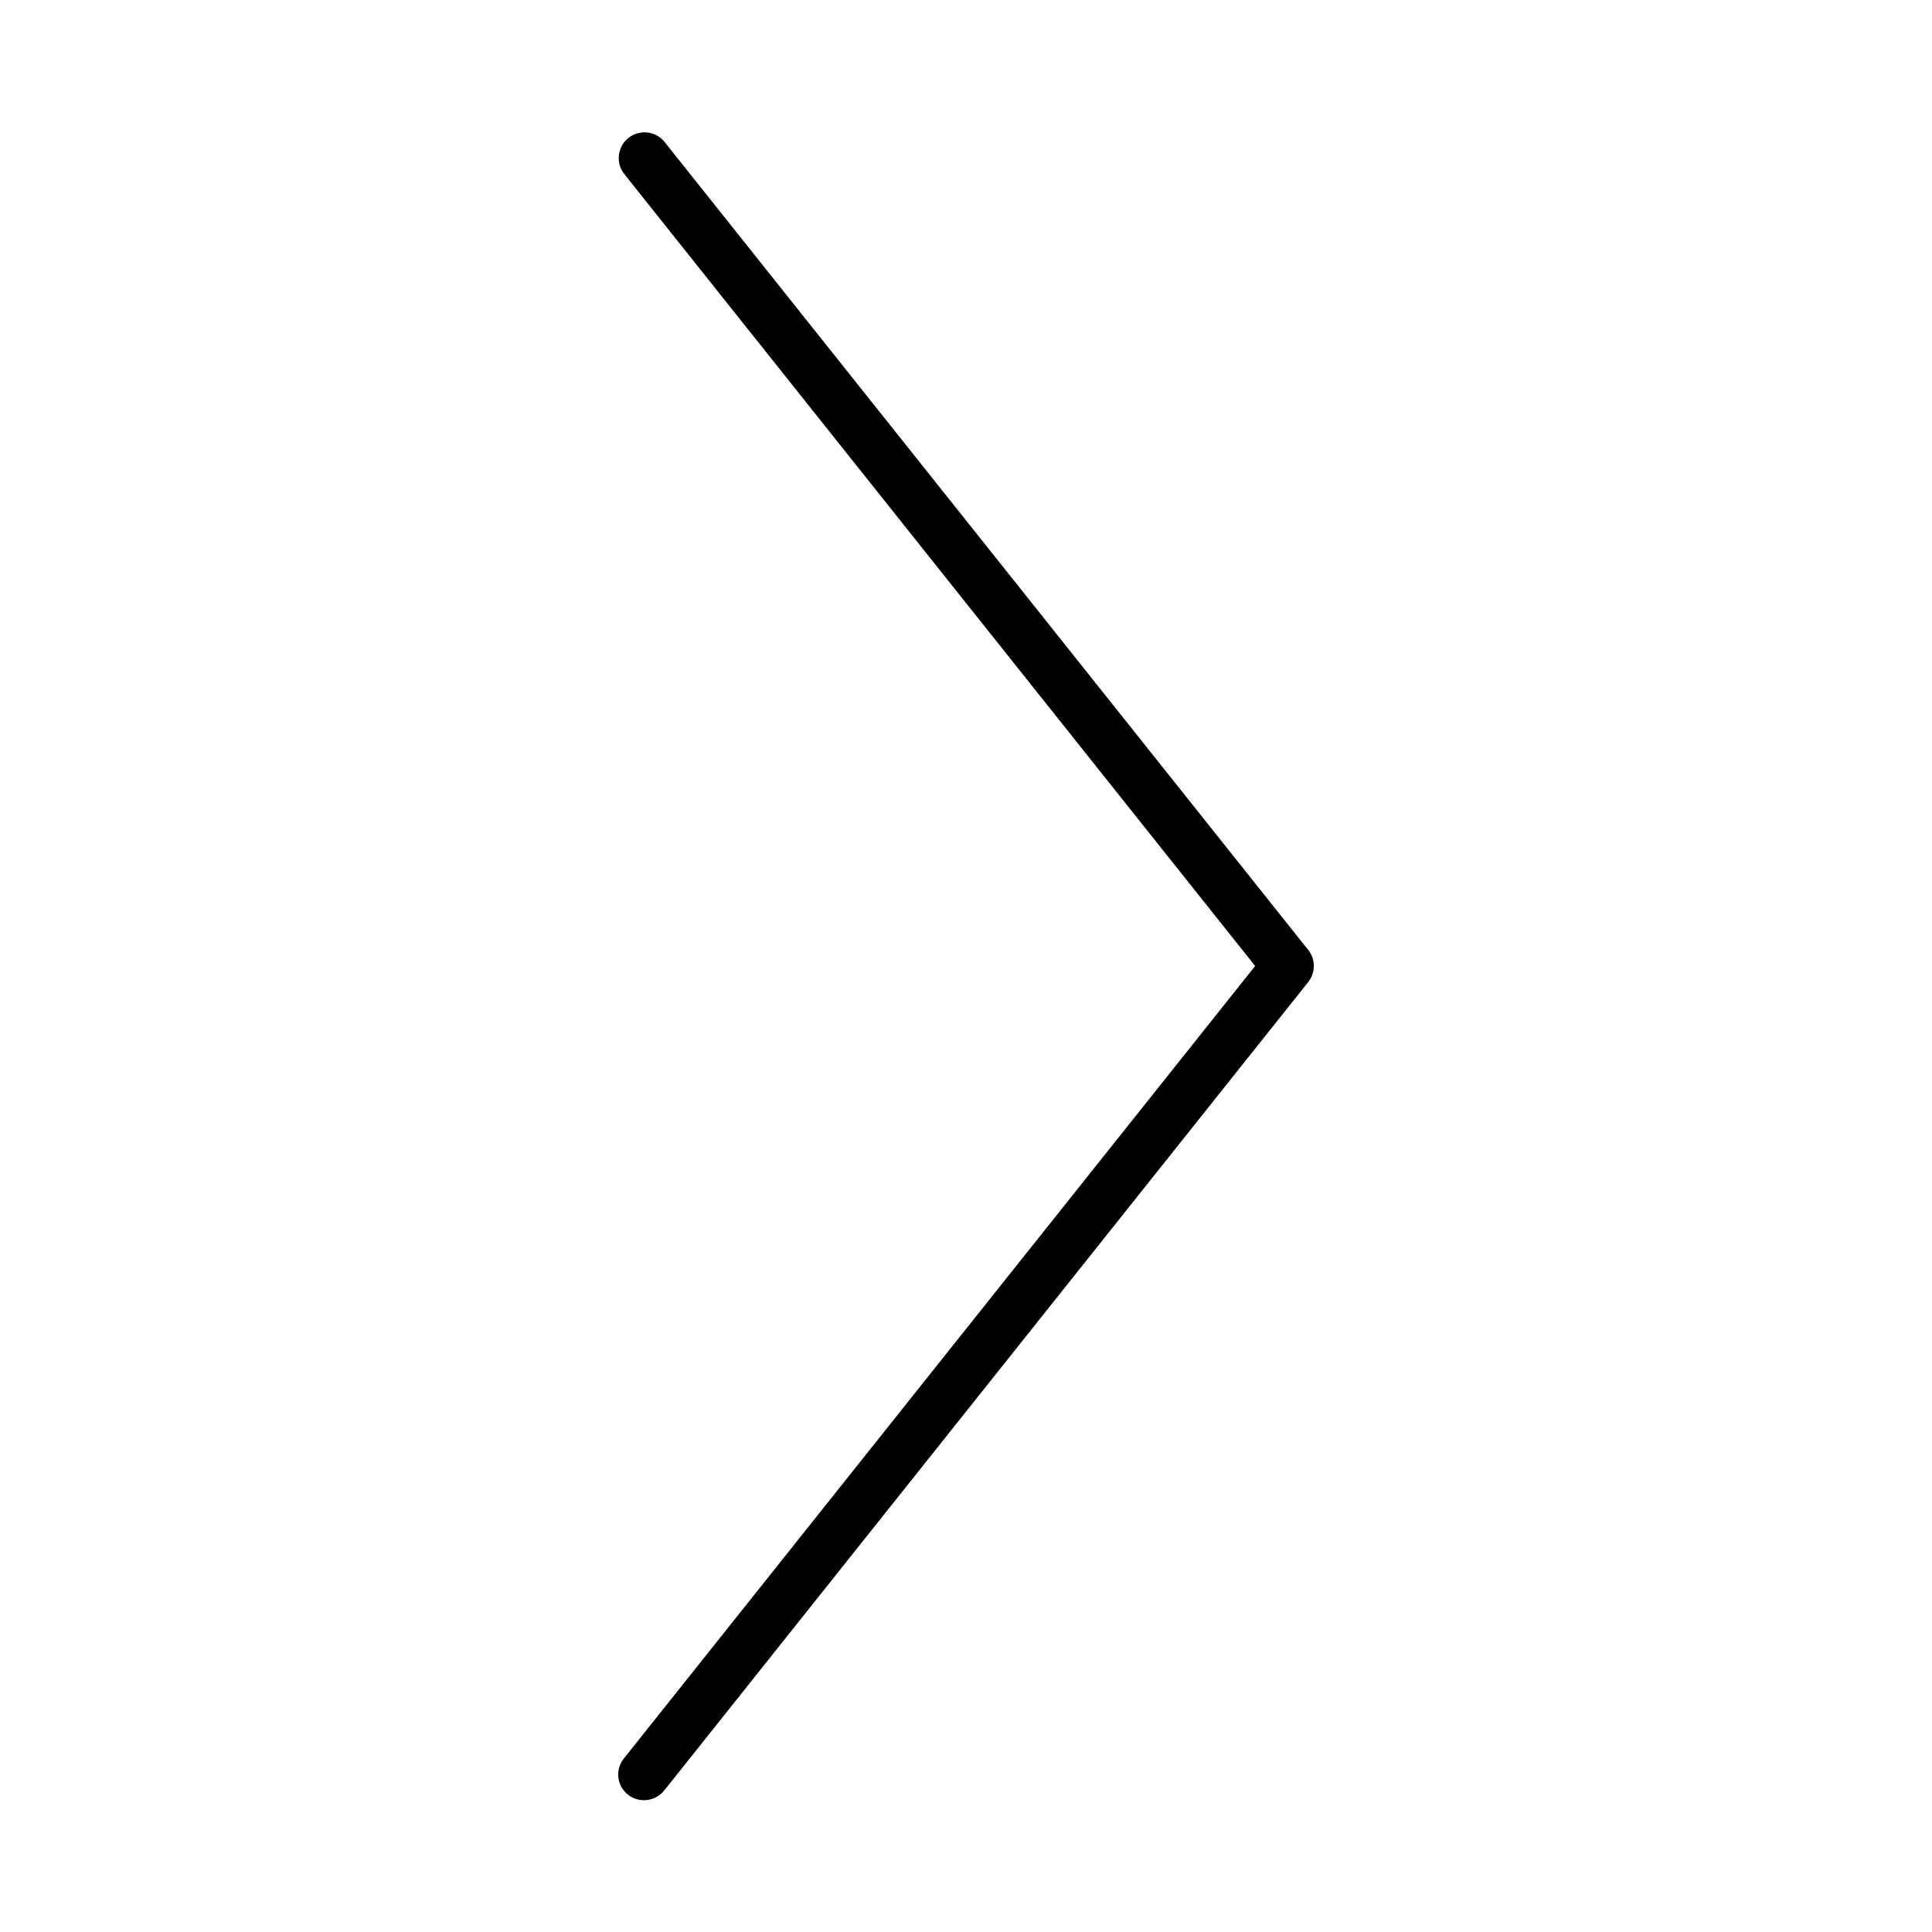
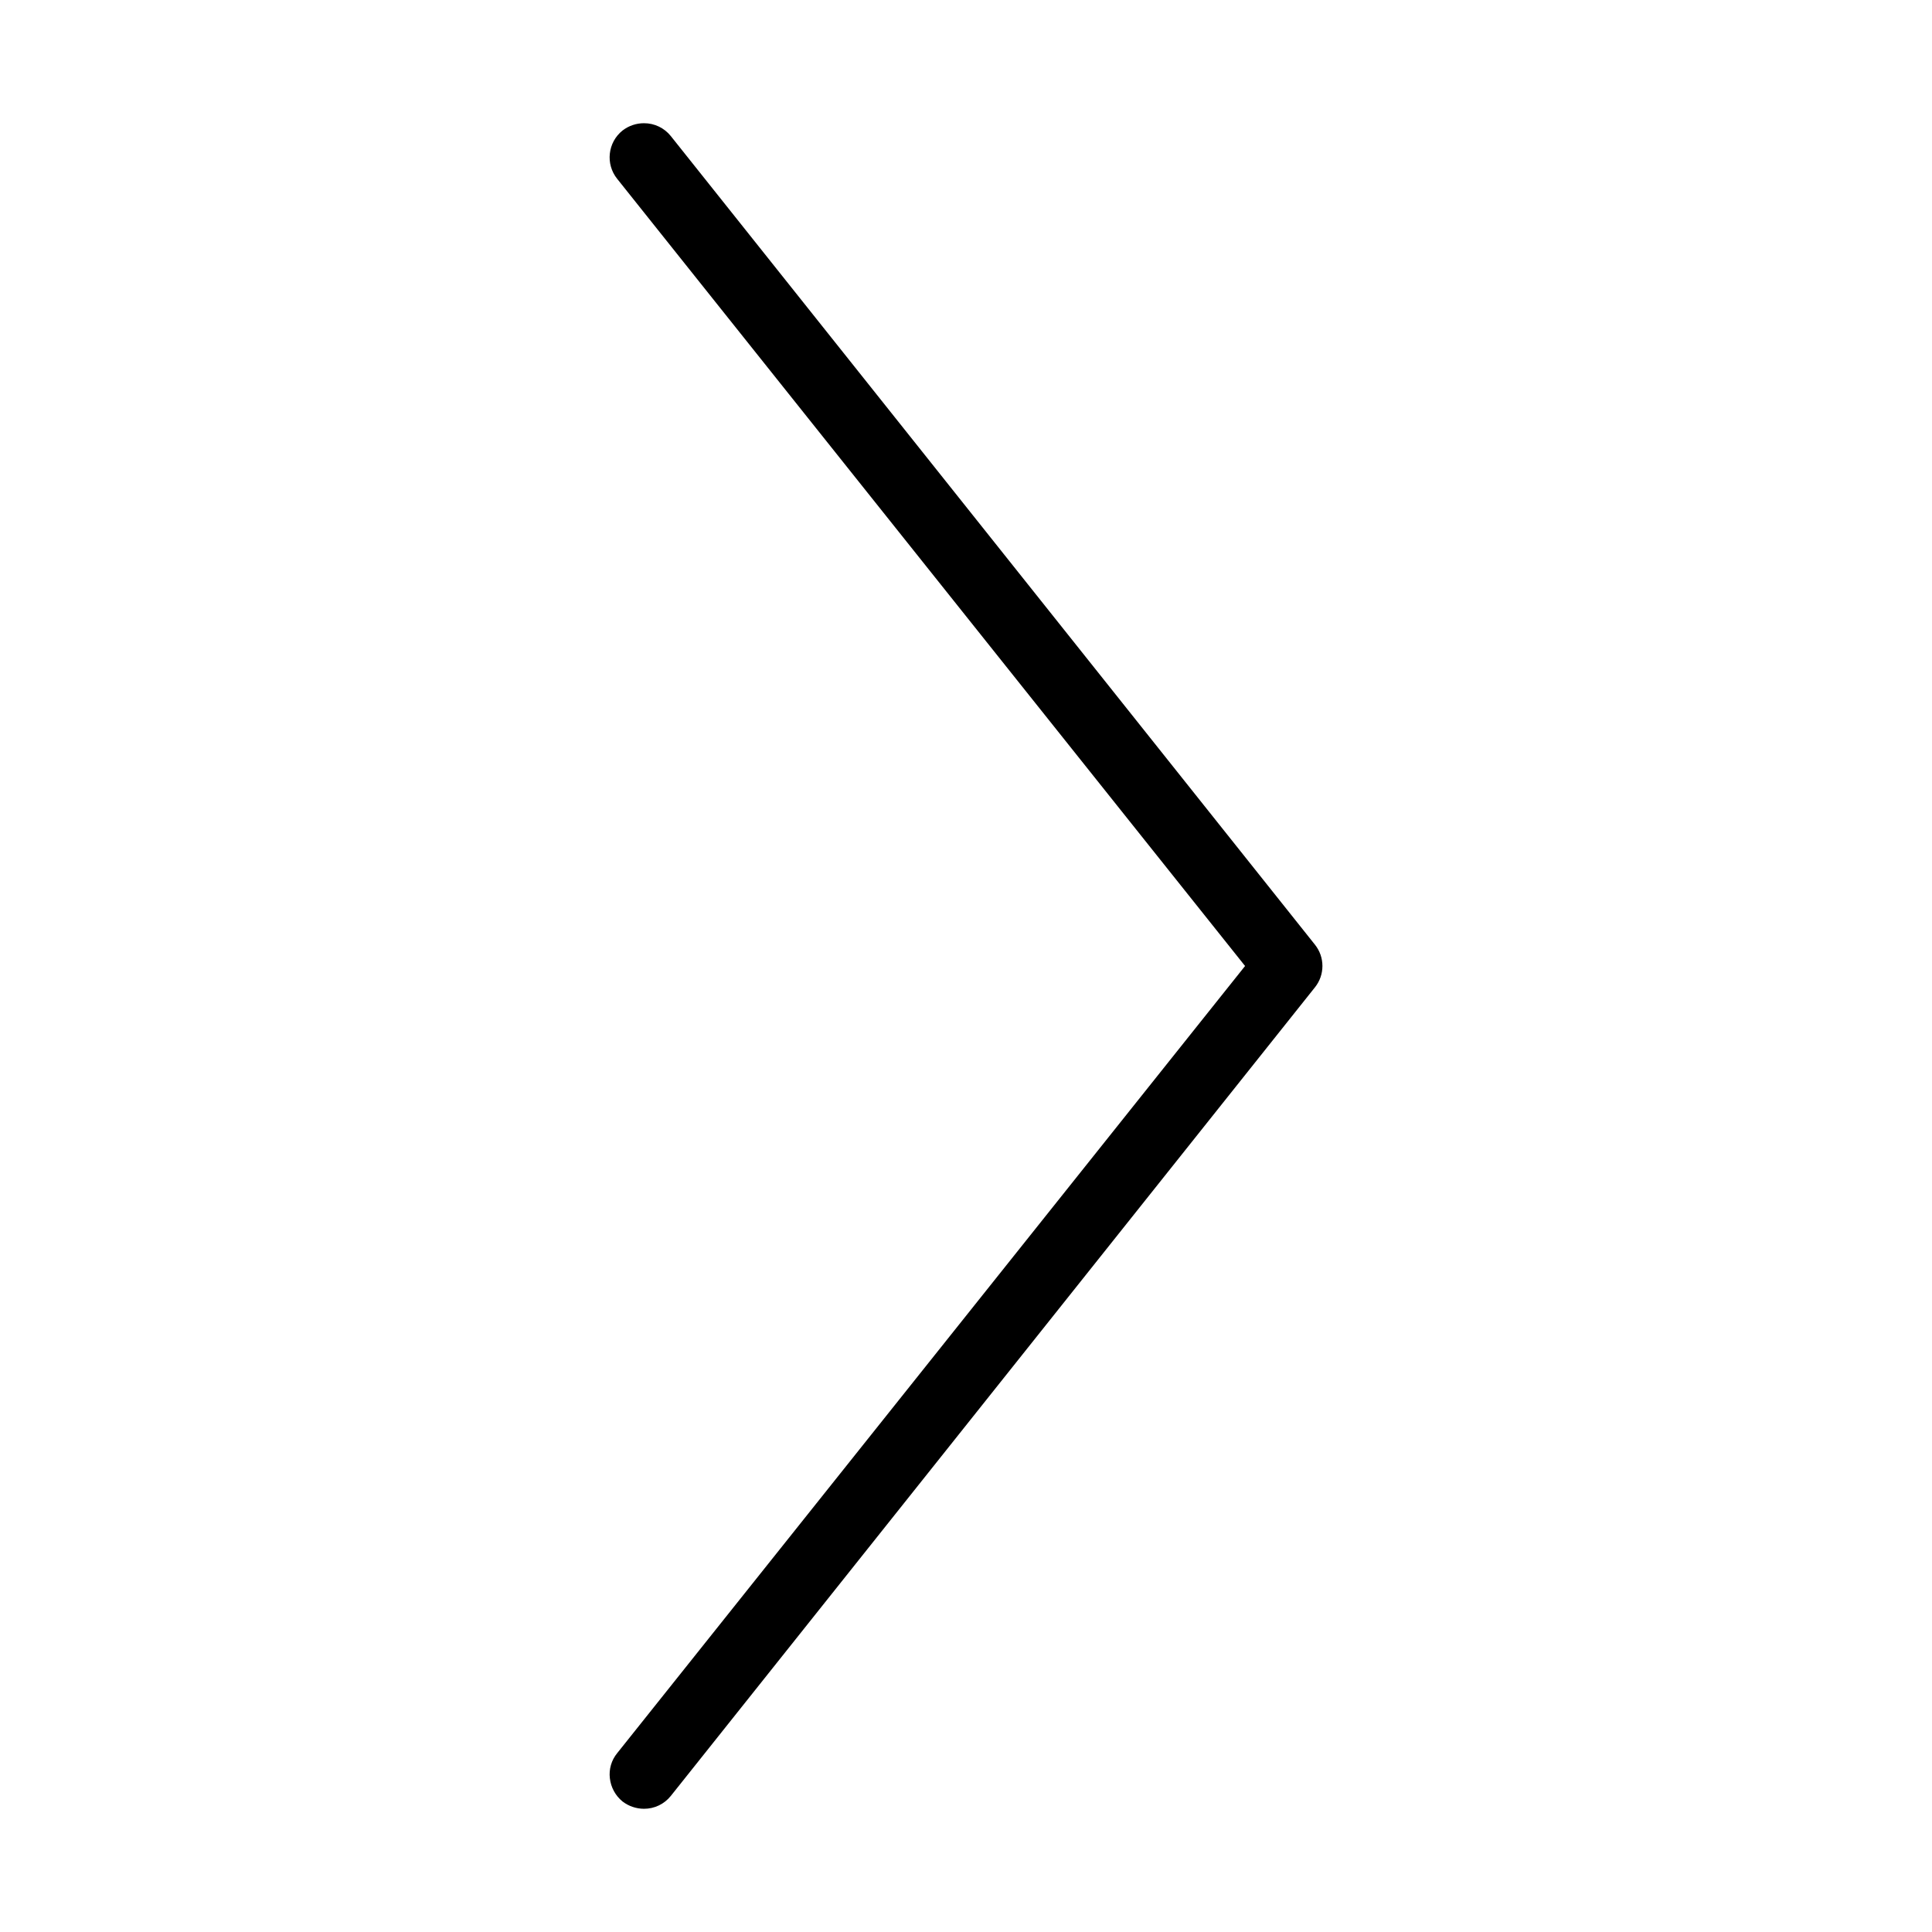
<svg xmlns="http://www.w3.org/2000/svg" id="Layer_1" data-name="Layer 1" viewBox="0 0 90 90">
-   <path d="M30,83.86a1.18,1.18,0,0,1-.75-.26,1.19,1.19,0,0,1-.19-1.68L58.47,45,29.06,8.08a1.2,1.2,0,0,1,1.88-1.49l30,37.66a1.2,1.2,0,0,1,0,1.5l-30,37.66A1.2,1.2,0,0,1,30,83.86Z" />
+   <path d="M61.25,44l-30-37.66A1.59,1.59,0,0,0,30,5.74a1.63,1.63,0,0,0-1,.34,1.6,1.6,0,0,0-.25,2.25L58,45,28.75,81.67a1.55,1.55,0,0,0-.34,1.17A1.63,1.63,0,0,0,29,83.92a1.65,1.65,0,0,0,1,.34,1.59,1.59,0,0,0,1.25-.6L61.25,46A1.59,1.59,0,0,0,61.25,44Z" />
</svg>
